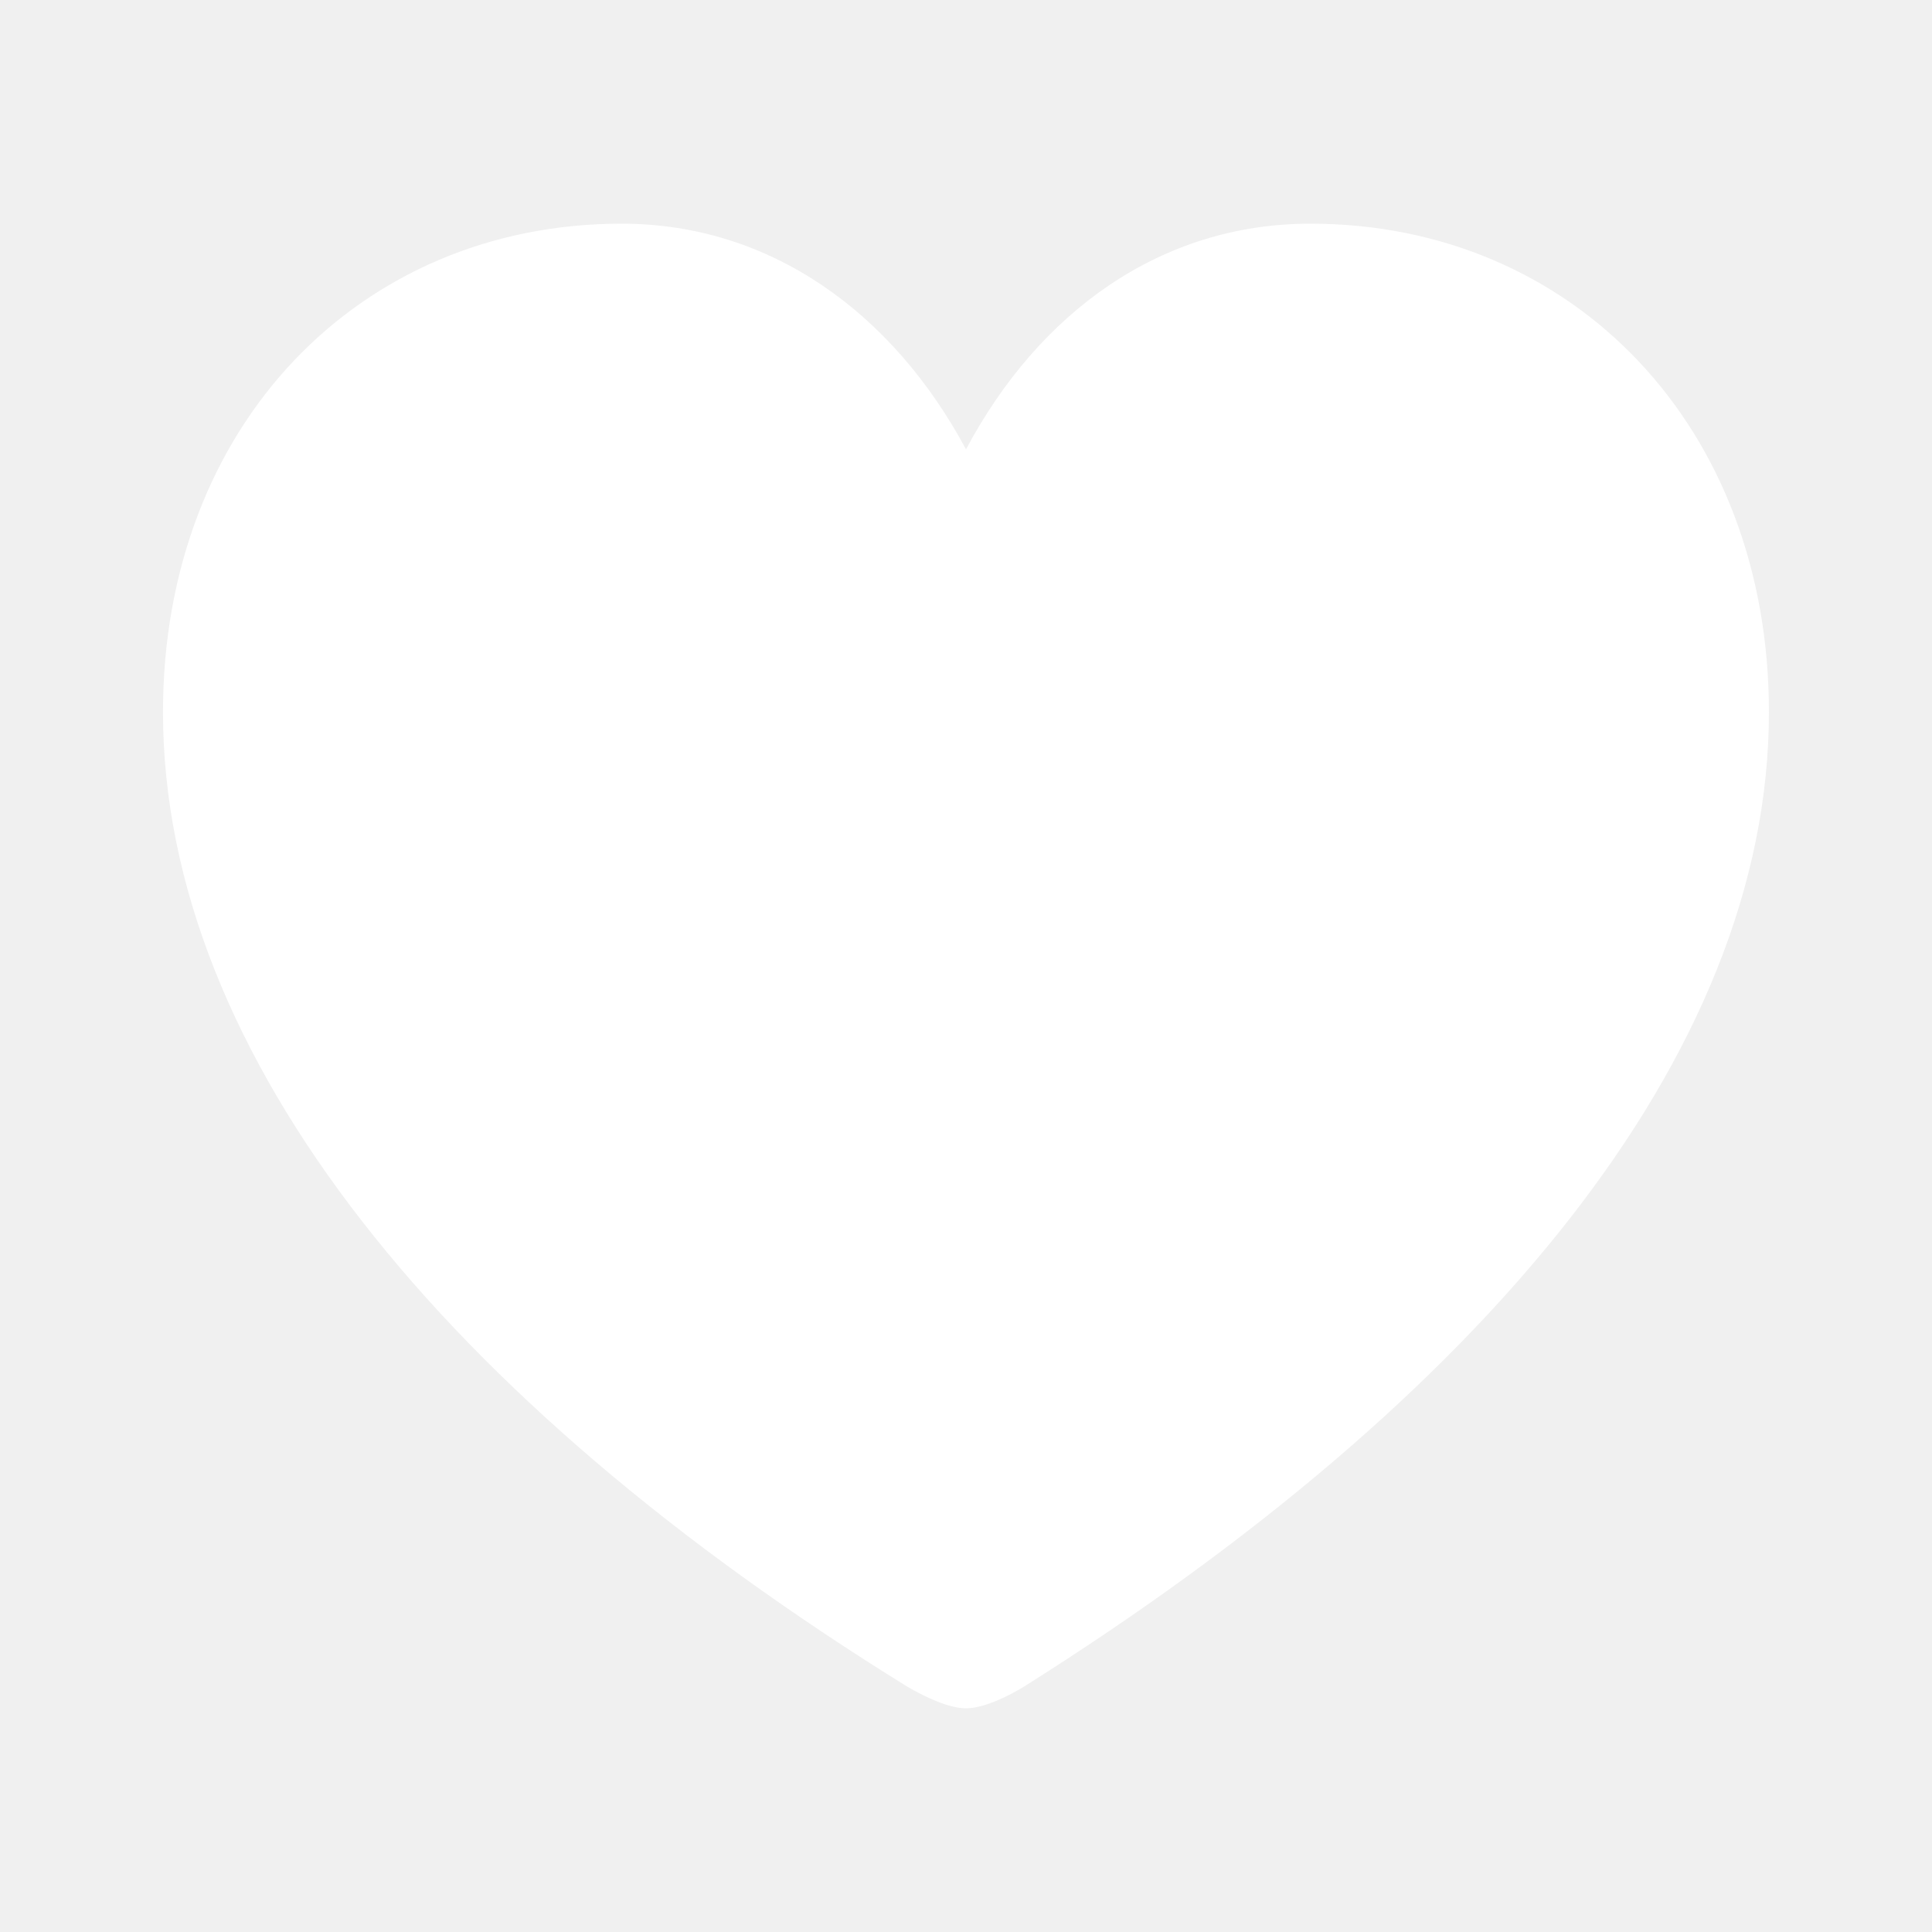
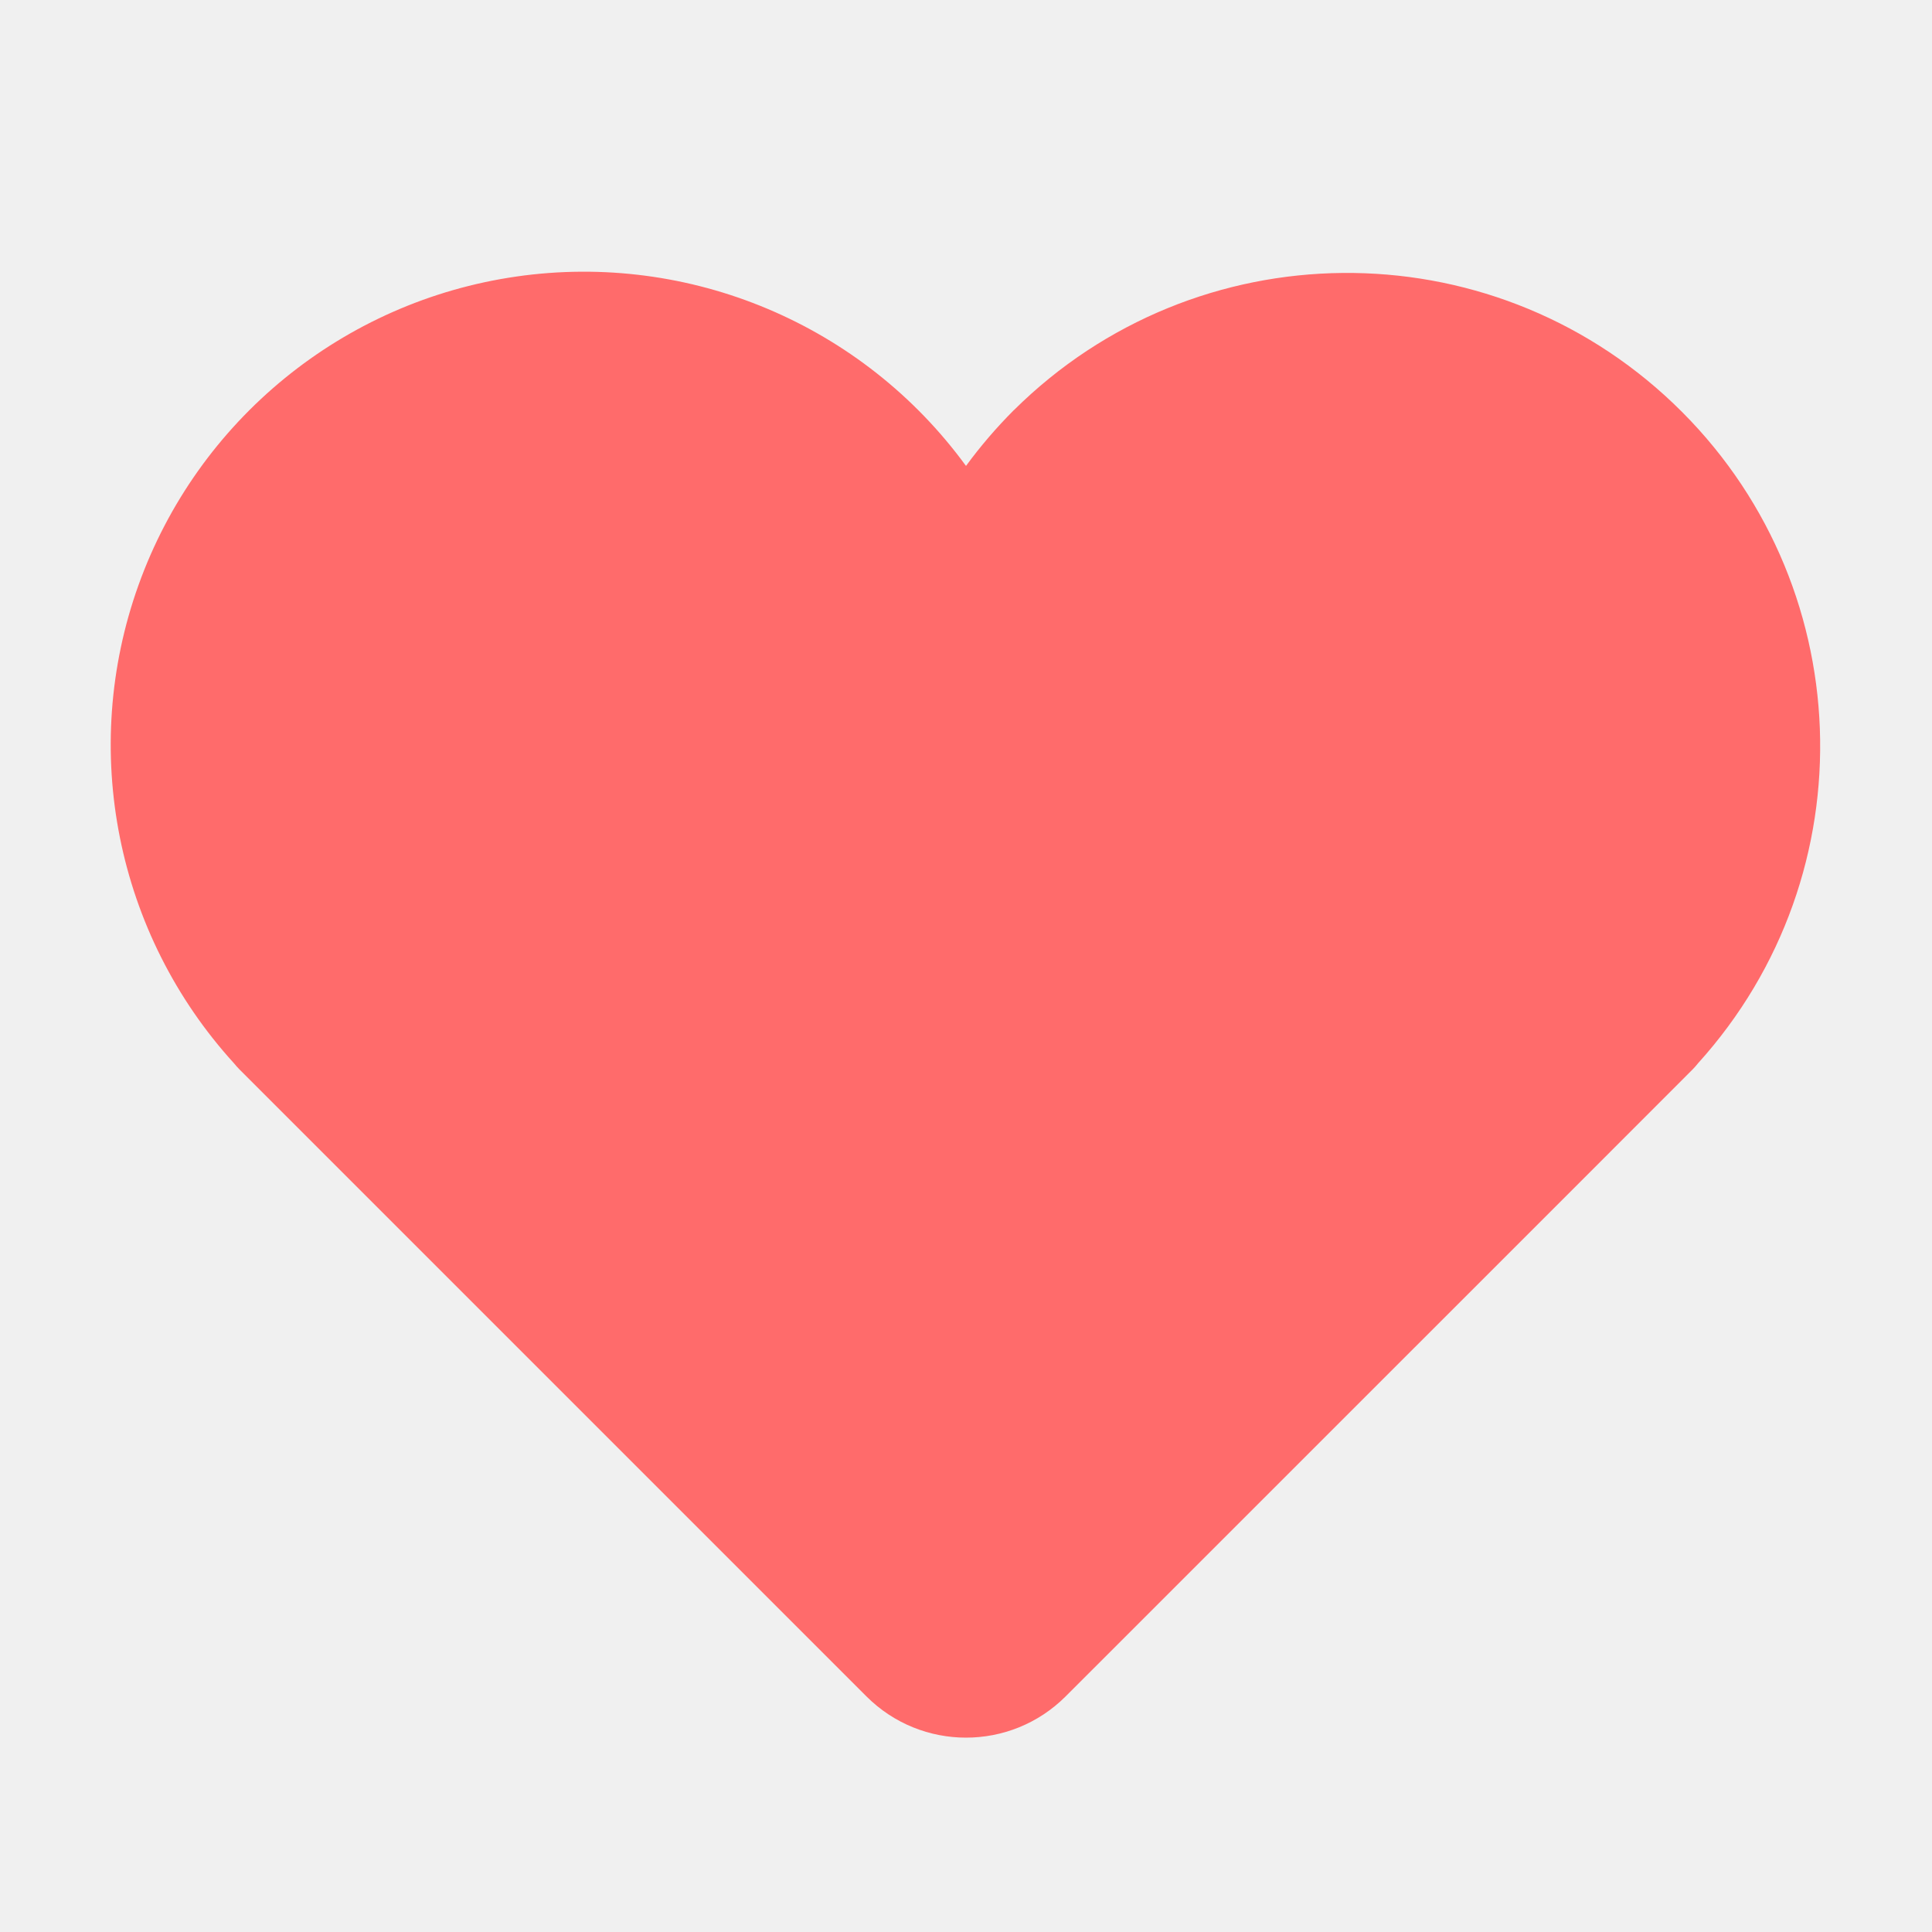
- <svg xmlns="http://www.w3.org/2000/svg" width="22" height="22" viewBox="0 0 22 22" fill="none">
-   <path d="M11 19.453C11.193 19.453 11.469 19.324 11.663 19.204C16.884 15.917 20.143 12.031 20.143 8.109C20.143 4.85 17.905 2.547 14.922 2.547C13.21 2.547 11.828 3.561 11 5.117C10.171 3.57 8.781 2.547 7.078 2.547C4.094 2.547 1.856 4.85 1.856 8.109C1.856 12.031 5.088 15.963 10.328 19.204C10.53 19.323 10.806 19.453 11 19.453Z" fill="white" />
+ <svg xmlns="http://www.w3.org/2000/svg" width="24" height="24" fill="none" viewBox="0 0 24 24">
+   <path fill="#ff6b6b" d="M12.595 5.095a5.877 5.877 0 0 1 8.499 8.113 1 1 0 0 1-.063.072l-1.498 1.499q-.002 0-.002.002l-6.293 6.292a1.75 1.75 0 0 1-2.475 0L2.97 13.28a1 1 0 0 1-.062-.07A5.877 5.877 0 1 1 12 5.788q.267-.365.595-.694" />
</svg>
